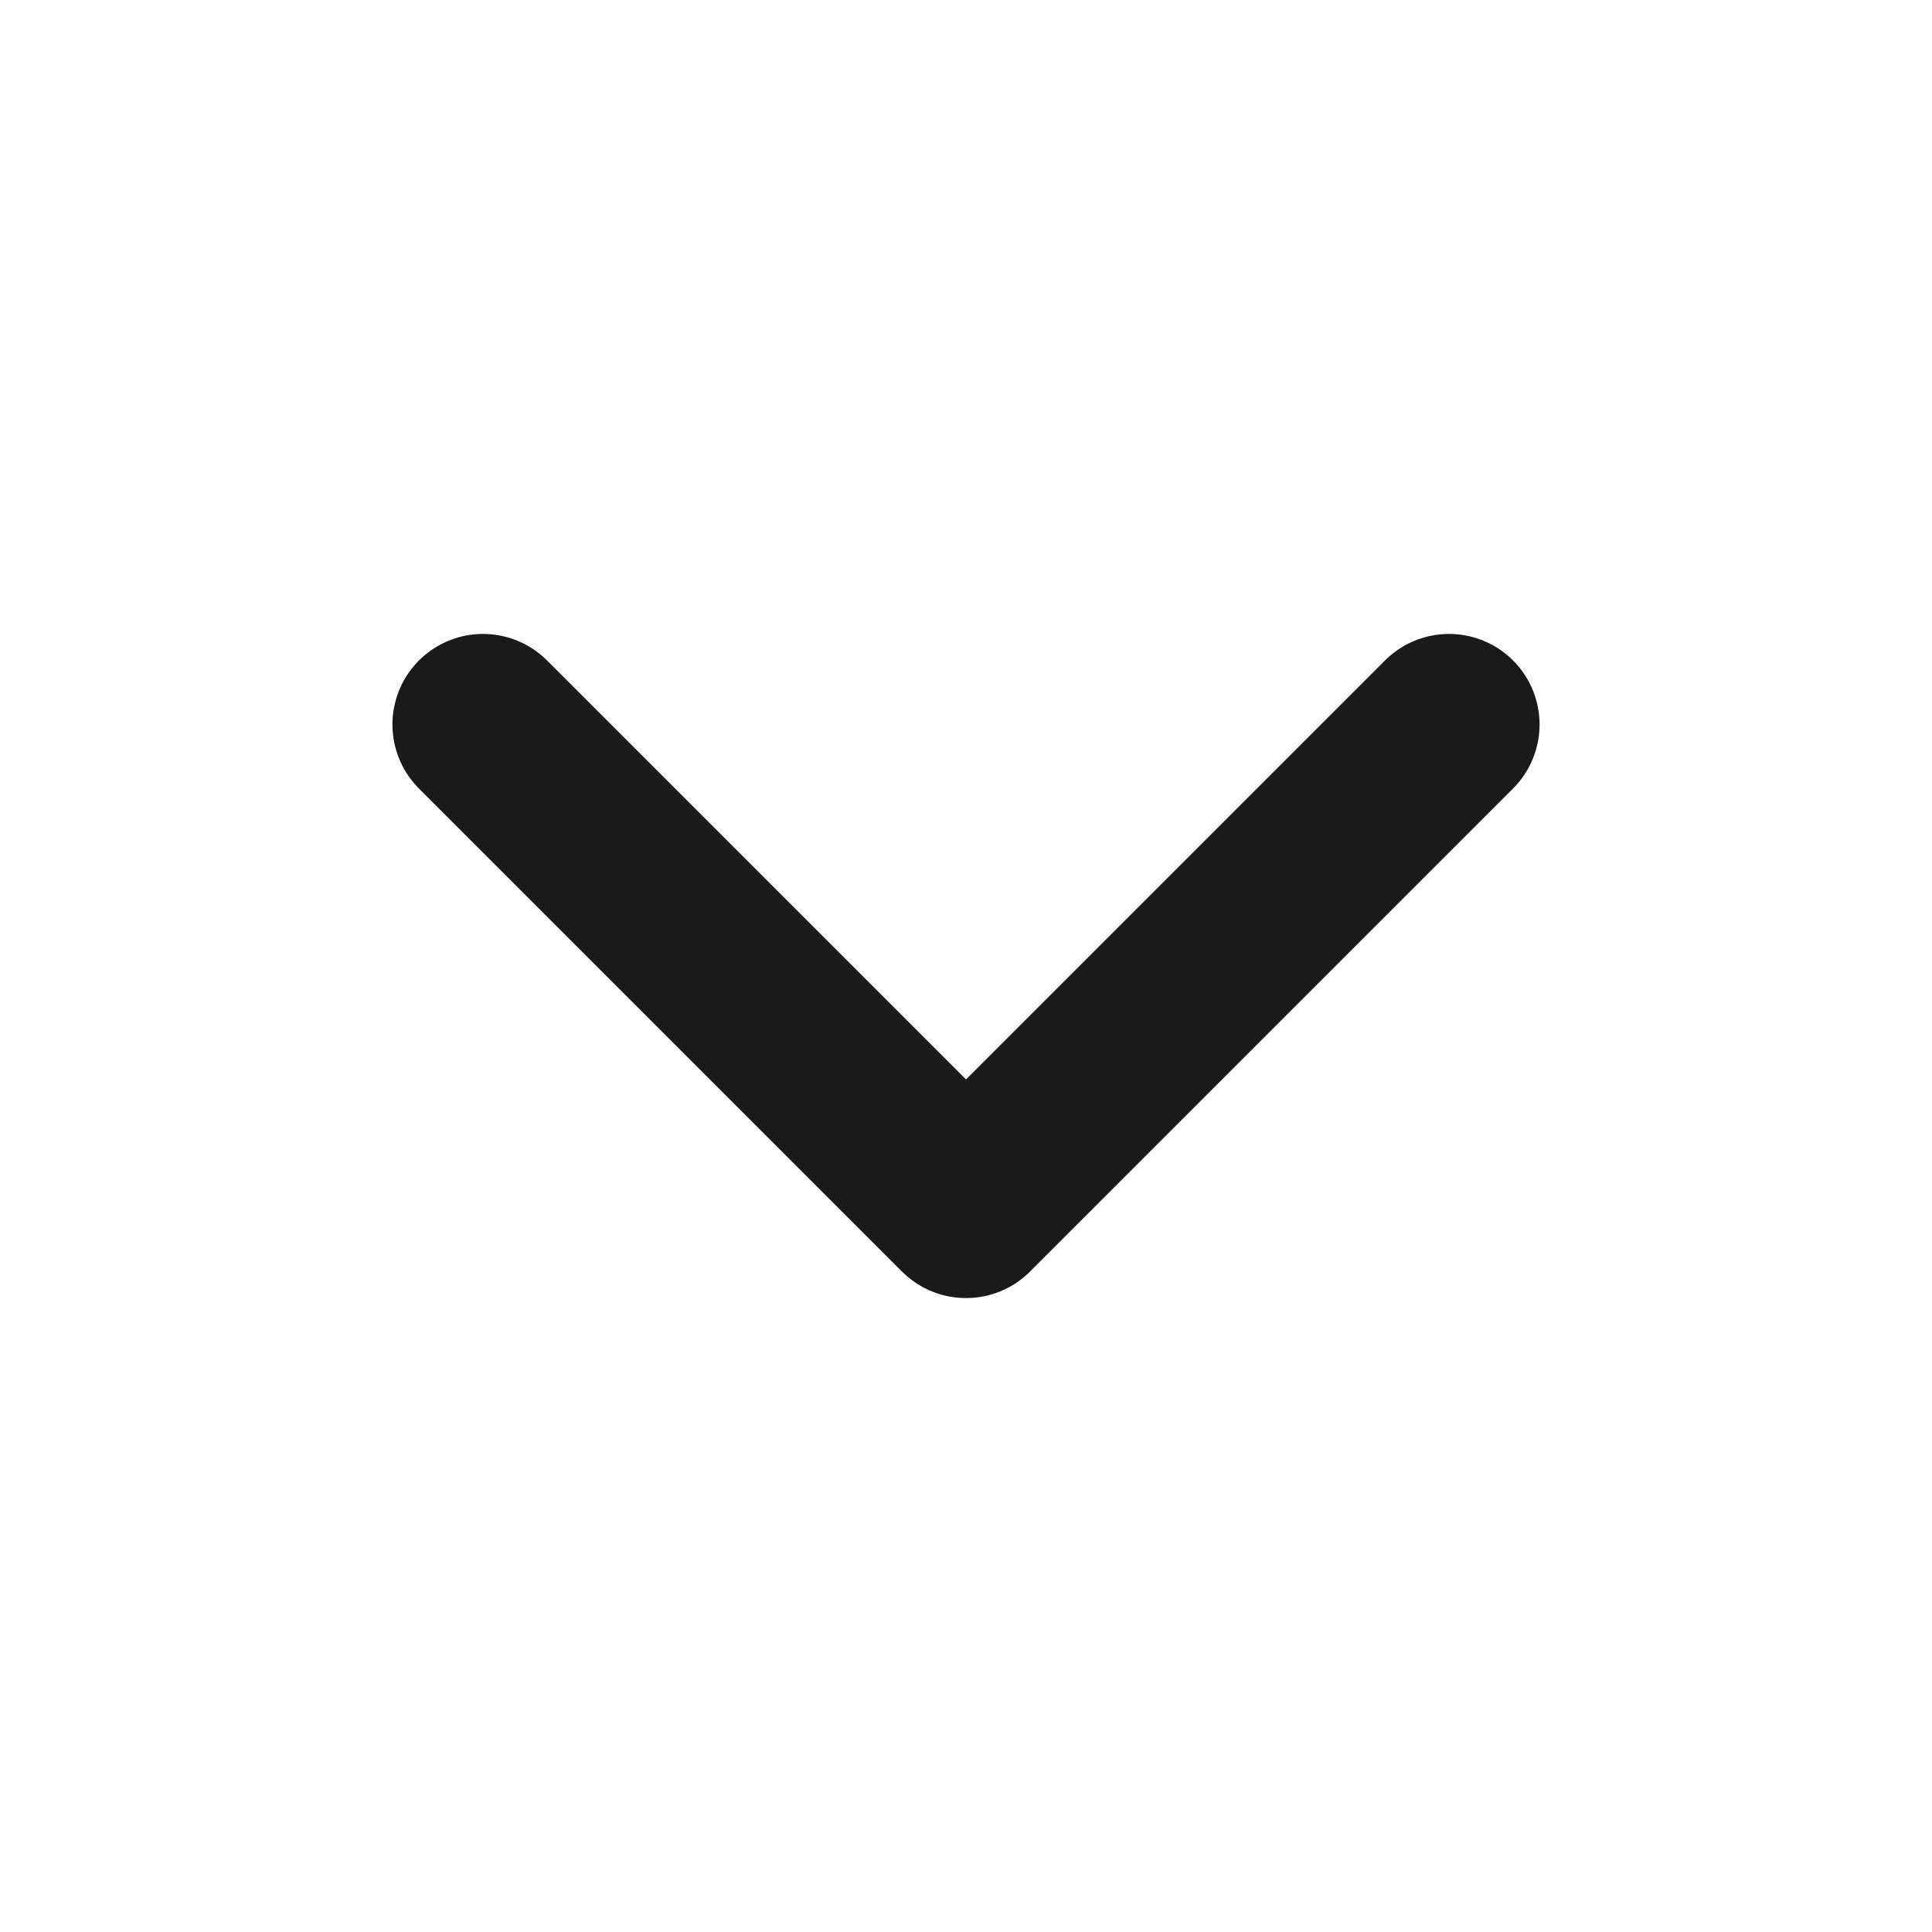
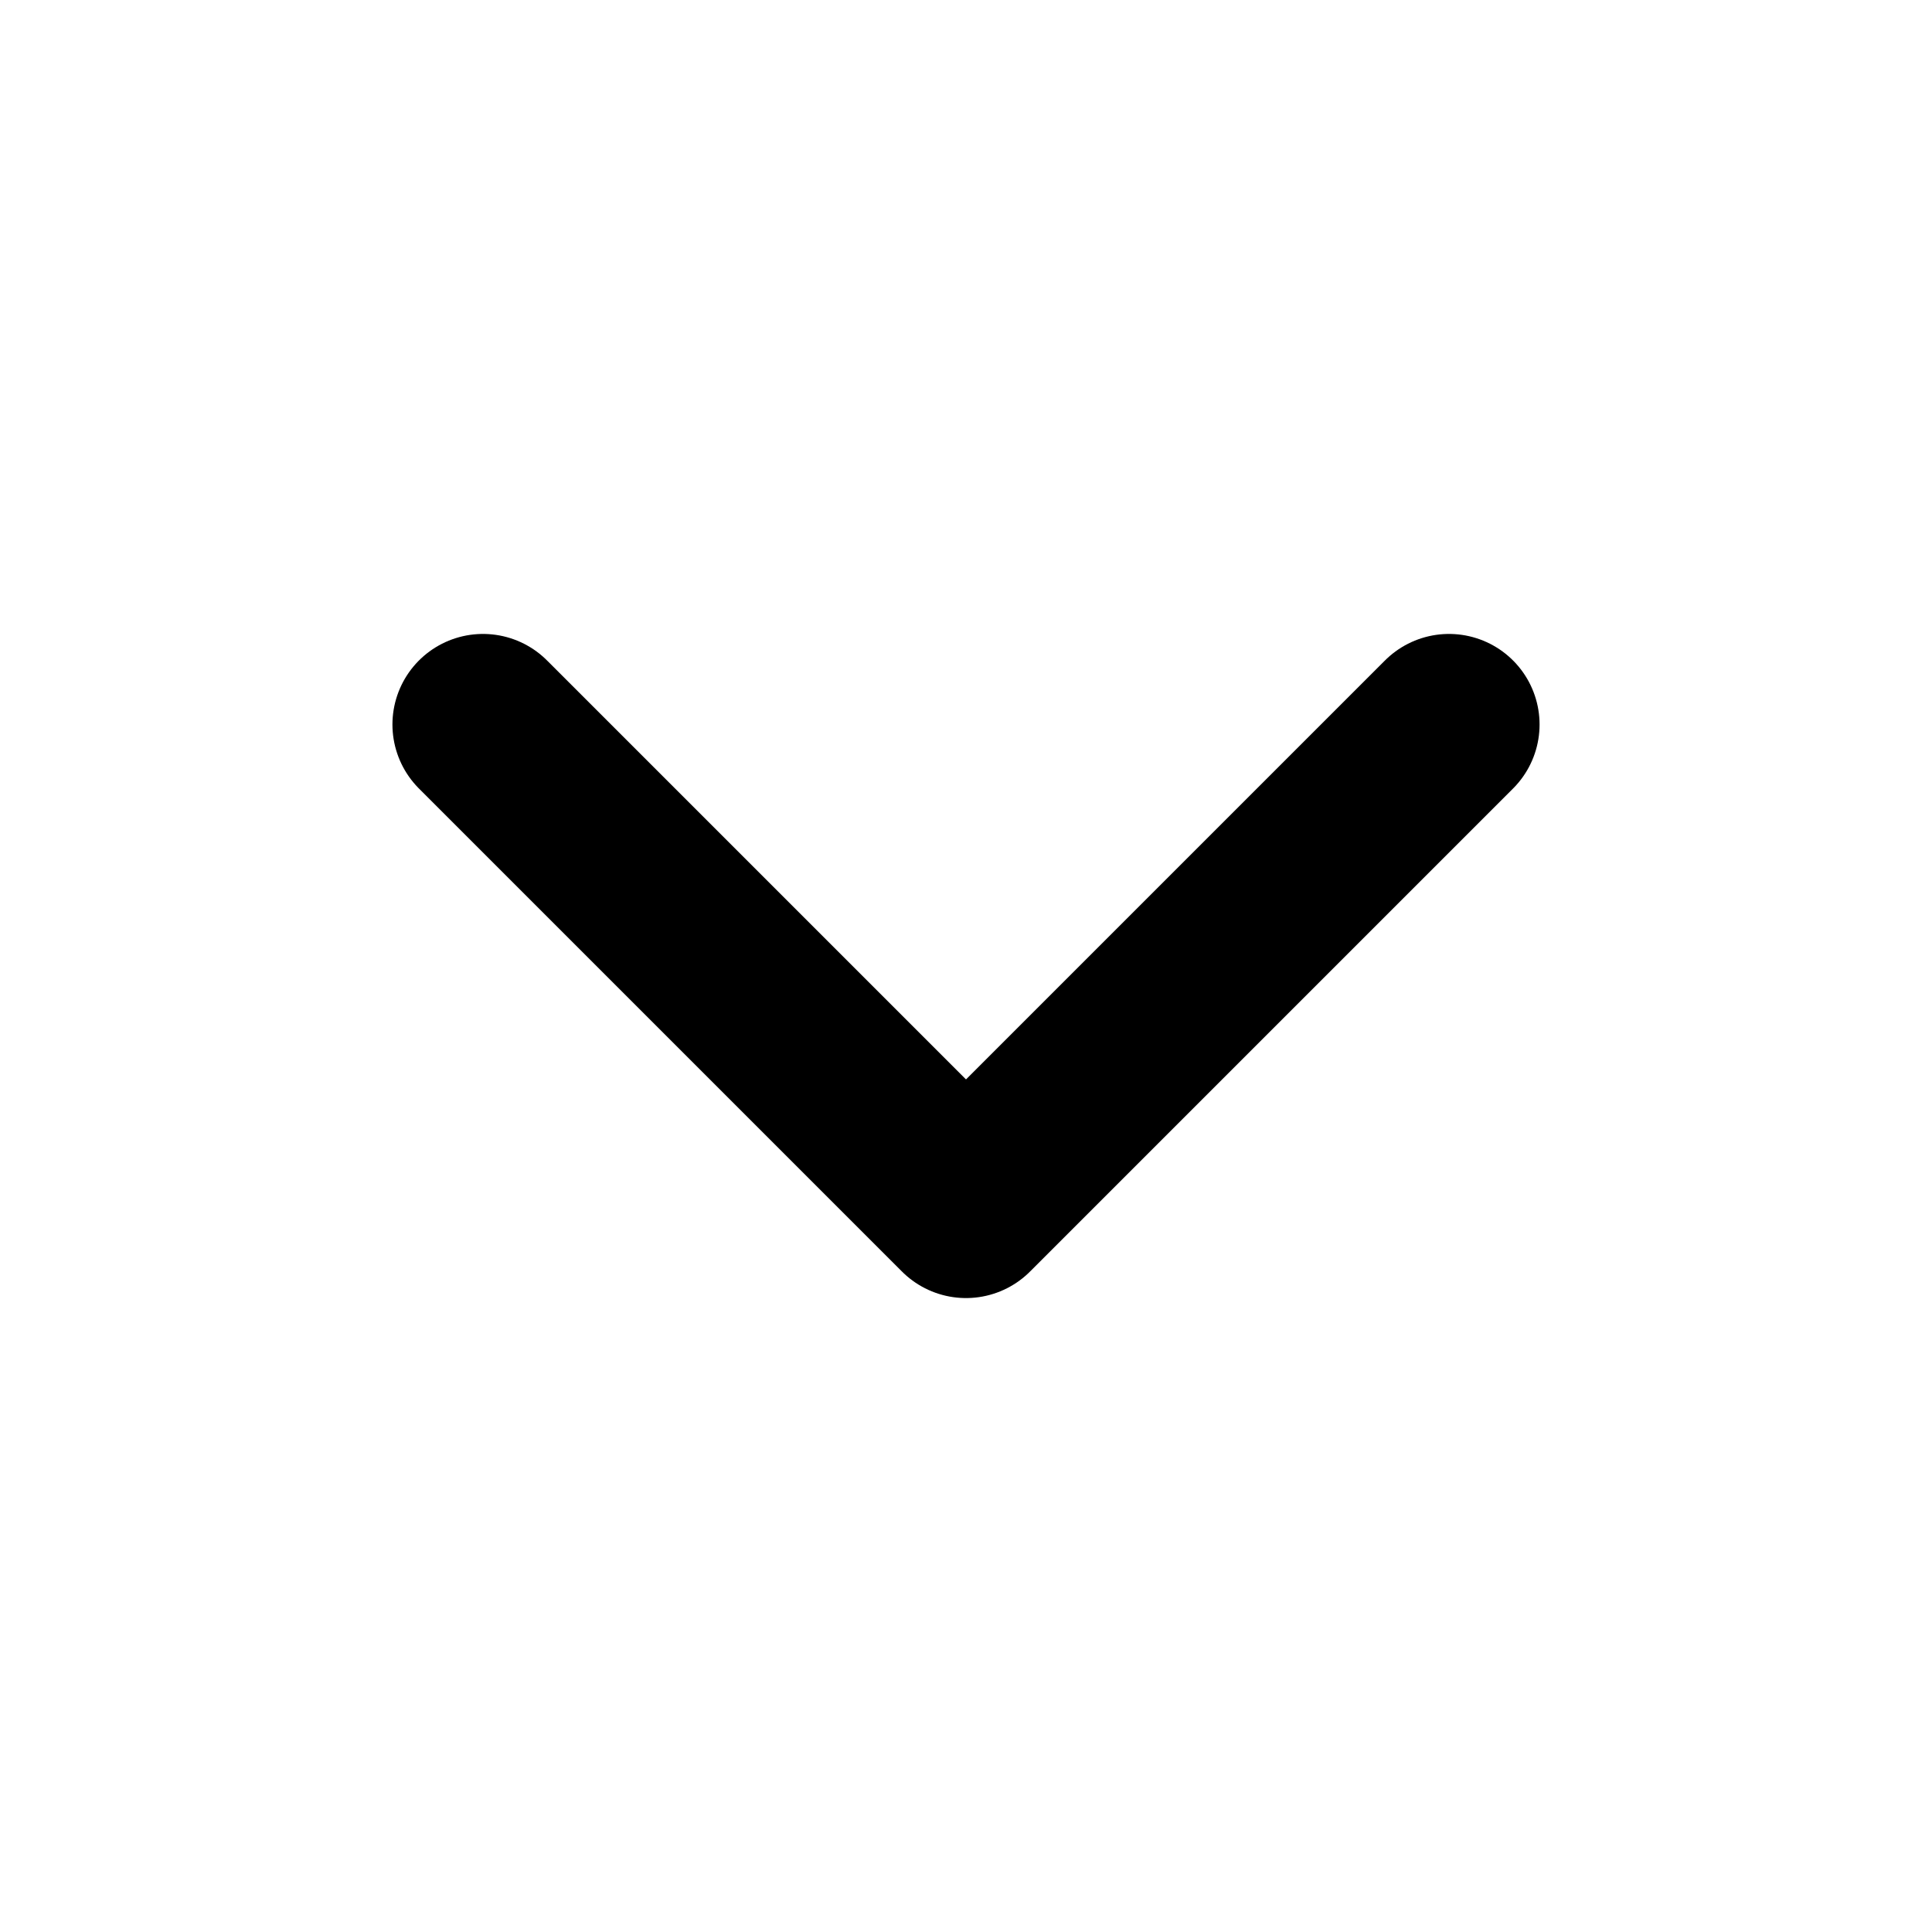
<svg xmlns="http://www.w3.org/2000/svg" width="16" height="16" viewBox="0 0 16 16" fill="none">
-   <path d="M4 6L8 10L12 6" stroke="#1A1A1A" stroke-width="1.5" stroke-linecap="round" stroke-linejoin="round" />
+   <path d="M4 6L8 10L12 6" stroke="currentColor" stroke-width="1.5" stroke-linecap="round" stroke-linejoin="round" />
</svg>
